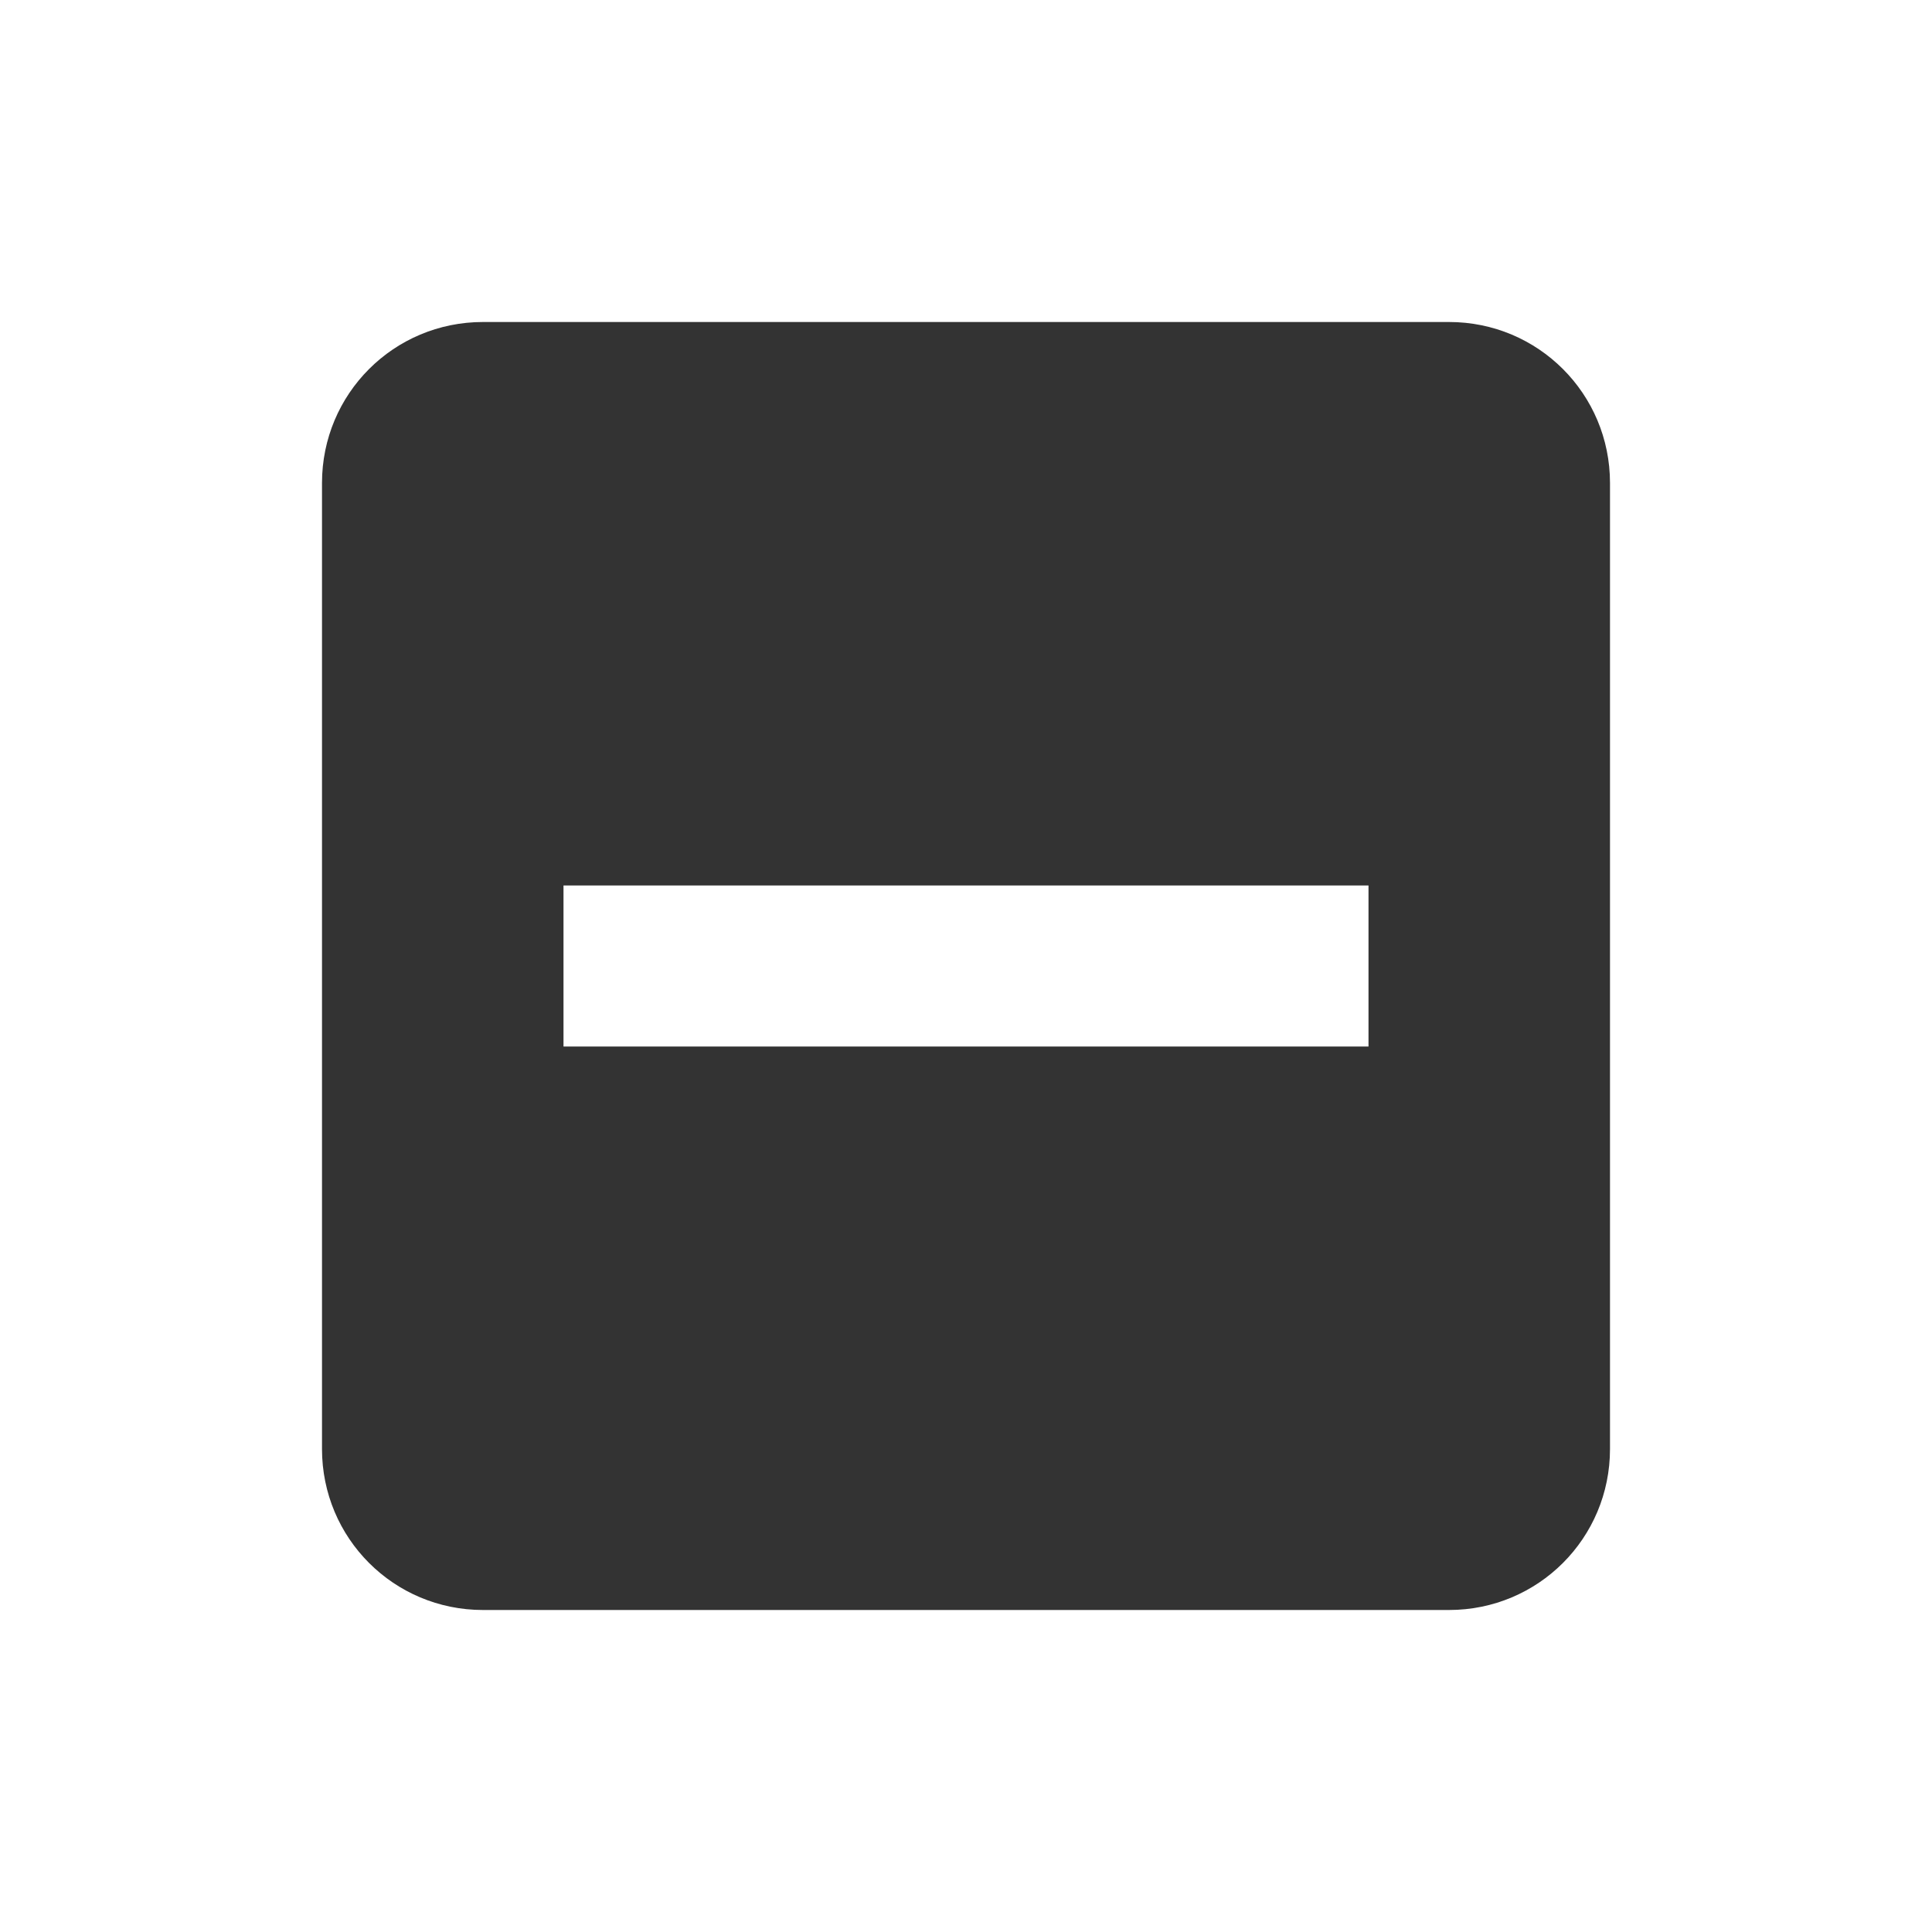
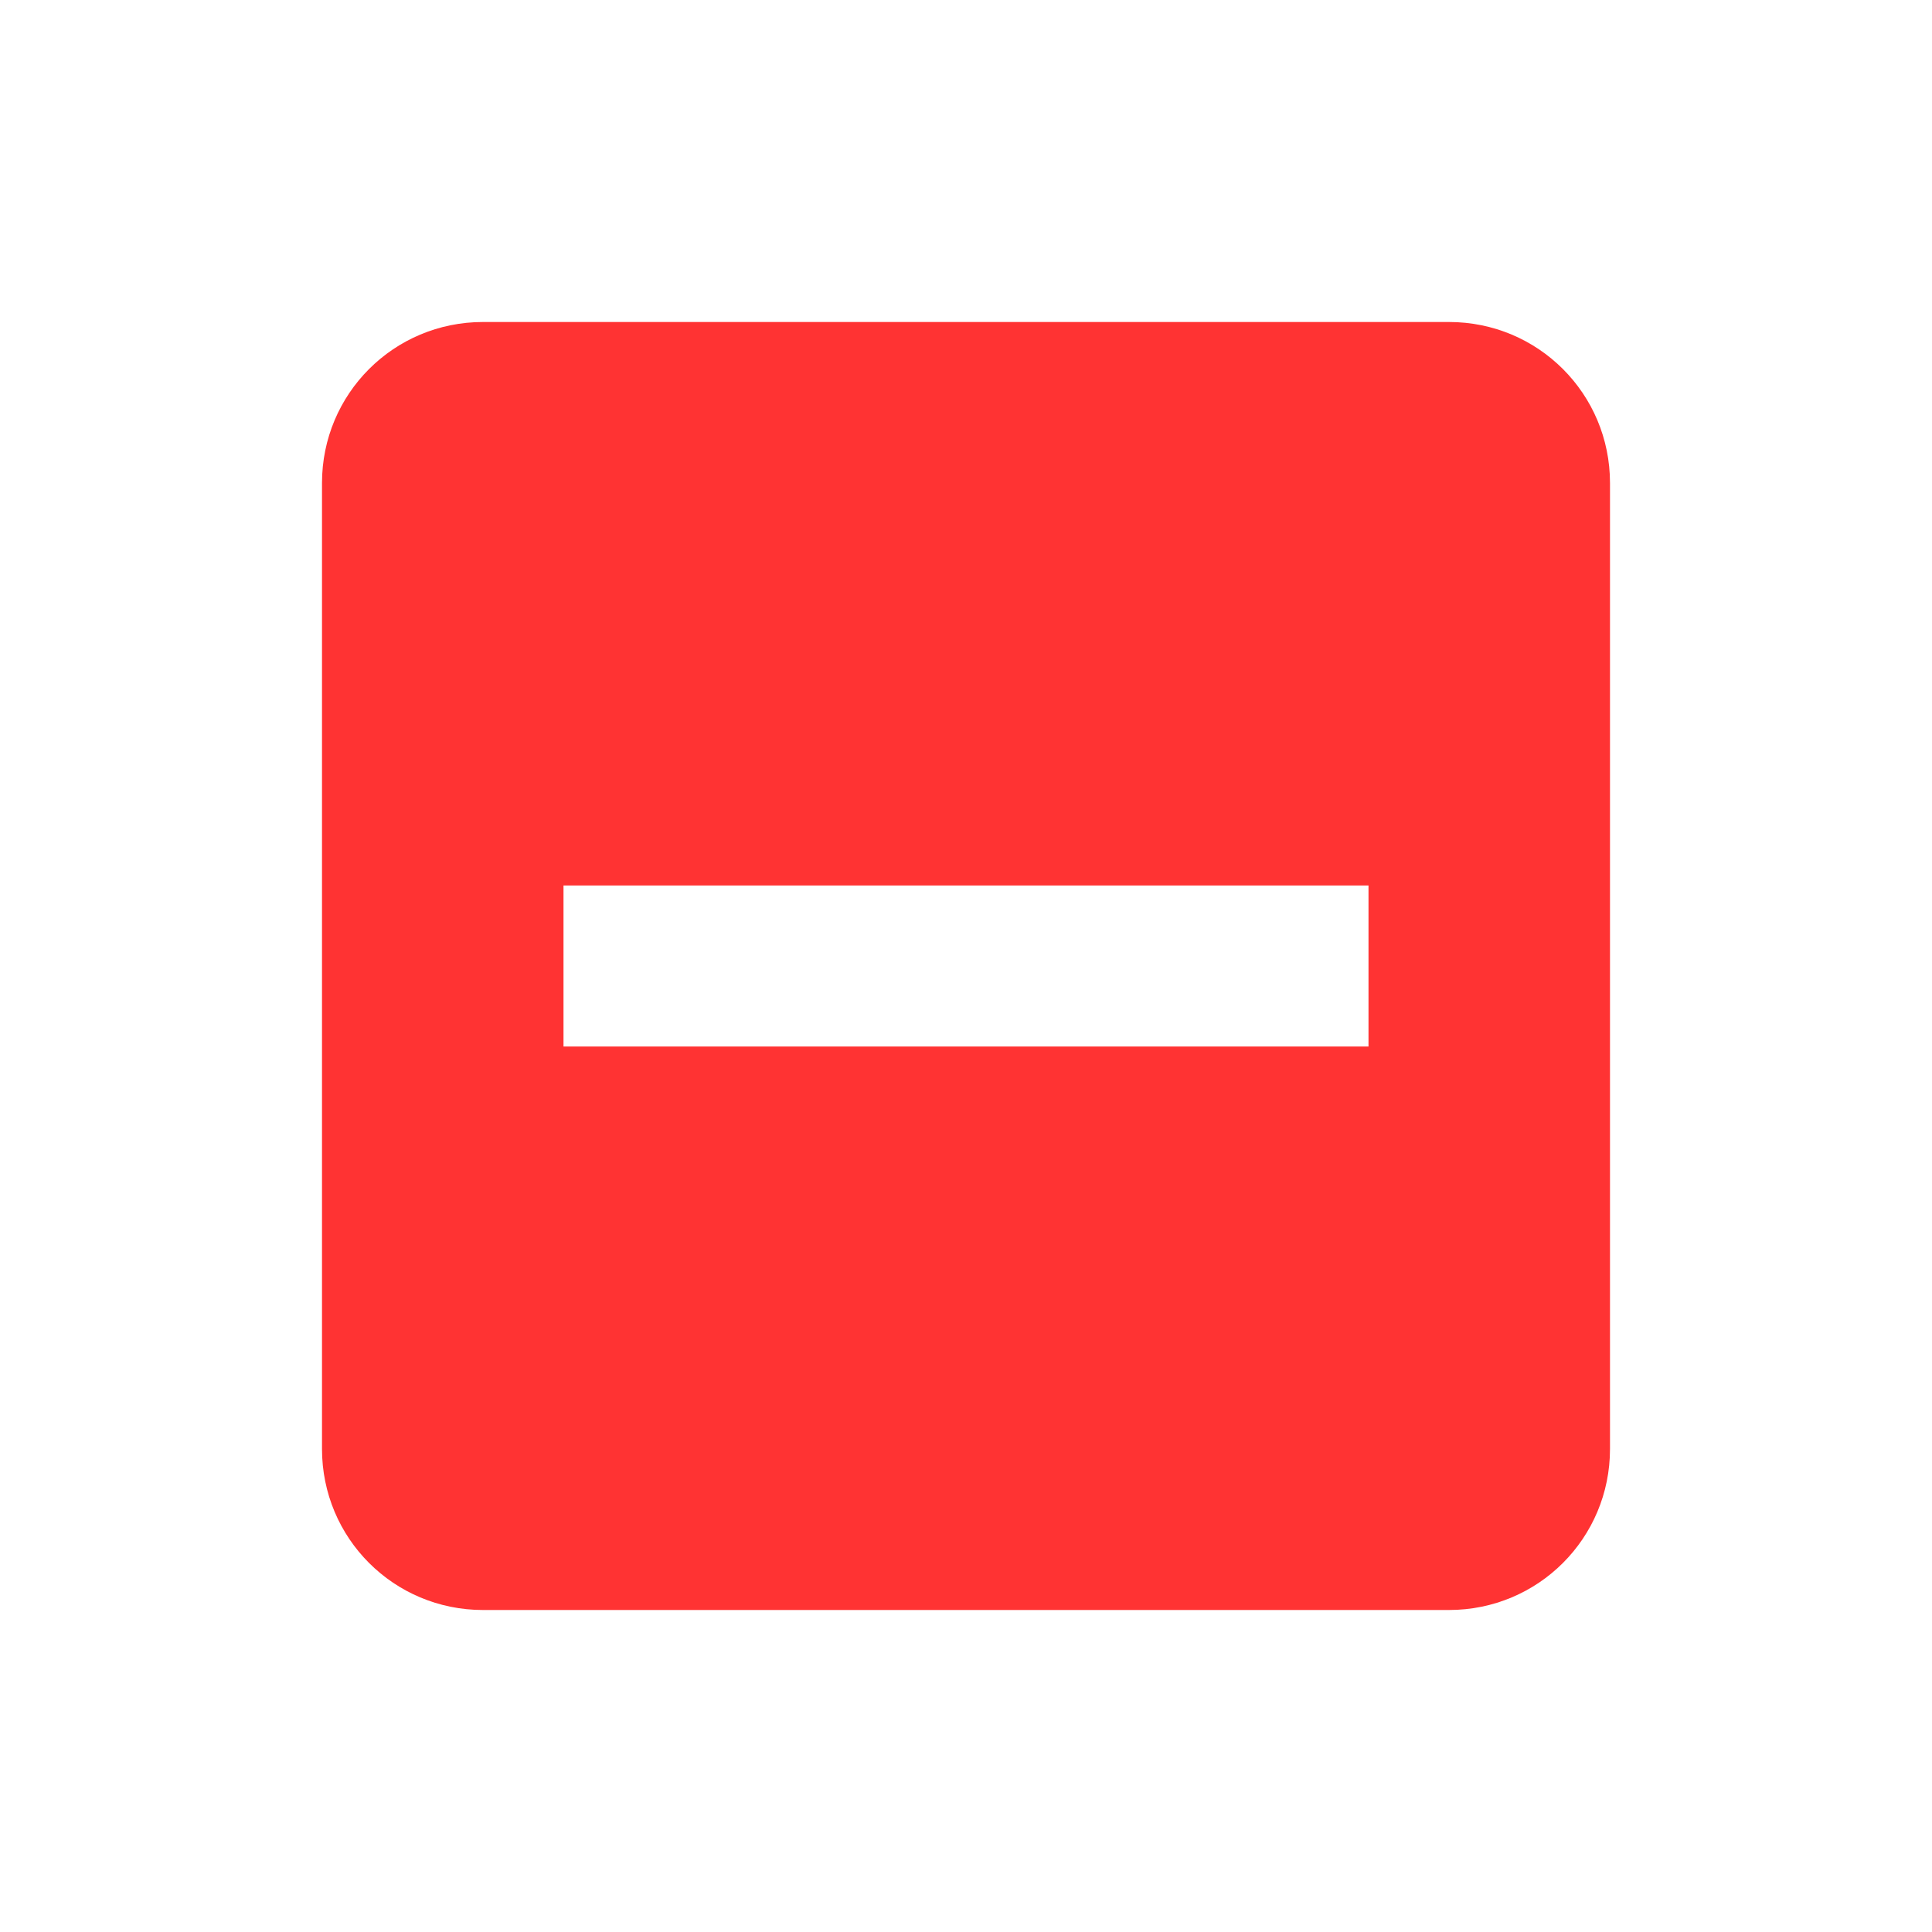
<svg xmlns="http://www.w3.org/2000/svg" id="svg2" height="24" width="24" version="1.0">
  <defs id="defs4">
    <radialGradient id="radialGradient2499" gradientUnits="userSpaceOnUse" cy="4.625" cx="62.625" gradientTransform="matrix(1.1294 0 0 .28235 -58.729 19.694)" r="10.625">
      <stop id="stop8840" offset="0" />
      <stop id="stop8842" style="stop-opacity:0" offset="1" />
    </radialGradient>
    <linearGradient id="linearGradient2496" y2="3.082" gradientUnits="userSpaceOnUse" x2="18.379" gradientTransform="matrix(.51604 0 0 .51604 -.38499 -.38499)" y1="44.98" x1="18.379">
      <stop id="stop2492" style="stop-color:#791235" offset="0" />
      <stop id="stop2494" style="stop-color:#dd3b27" offset="1" />
    </linearGradient>
    <radialGradient id="radialGradient2494" gradientUnits="userSpaceOnUse" cy="3.99" cx="23.896" gradientTransform="matrix(0 1.2316 -1.6257 0 18.487 -28.721)" r="20.397">
      <stop id="stop3244" style="stop-color:#f8b17e" offset="0" />
      <stop id="stop3246" style="stop-color:#e35d4f" offset=".262" />
      <stop id="stop3248" style="stop-color:#c6262e" offset=".661" />
      <stop id="stop3250" style="stop-color:#690b54" offset="1" />
    </radialGradient>
    <linearGradient id="linearGradient2491" y2="5.468" gradientUnits="userSpaceOnUse" x2="63.397" gradientTransform="matrix(1.0863 0 0 1.0862 -55.567 15.814)" y1="-12.489" x1="63.397">
      <stop id="stop4875" style="stop-color:#fff" offset="0" />
      <stop id="stop4877" style="stop-color:#fff;stop-opacity:0" offset="1" />
    </linearGradient>
  </defs>
-   <path style="opacity:0.8;fill:#000000;fill-opacity:1;stroke:none" d="M 6 4 C 4.892 4 4 4.892 4 6 L 4 18 C 4 19.108 4.892 20 6 20 L 18 20 C 19.108 20 20 19.108 20 18 L 20 6 C 20 4.892 19.108 4 18 4 L 6 4 z M 7 11 L 17 11 L 17 13 L 7 13 L 7 11 z " id="rect3005" />
+   <path style="opacity:0.8;fill:#ff0000;fill-opacity:1;stroke:none" d="M 6 4 C 4.892 4 4 4.892 4 6 L 4 18 C 4 19.108 4.892 20 6 20 L 18 20 C 19.108 20 20 19.108 20 18 L 20 6 C 20 4.892 19.108 4 18 4 L 6 4 z M 7 11 L 17 11 L 17 13 L 7 13 L 7 11 z " id="rect3005" />
</svg>
